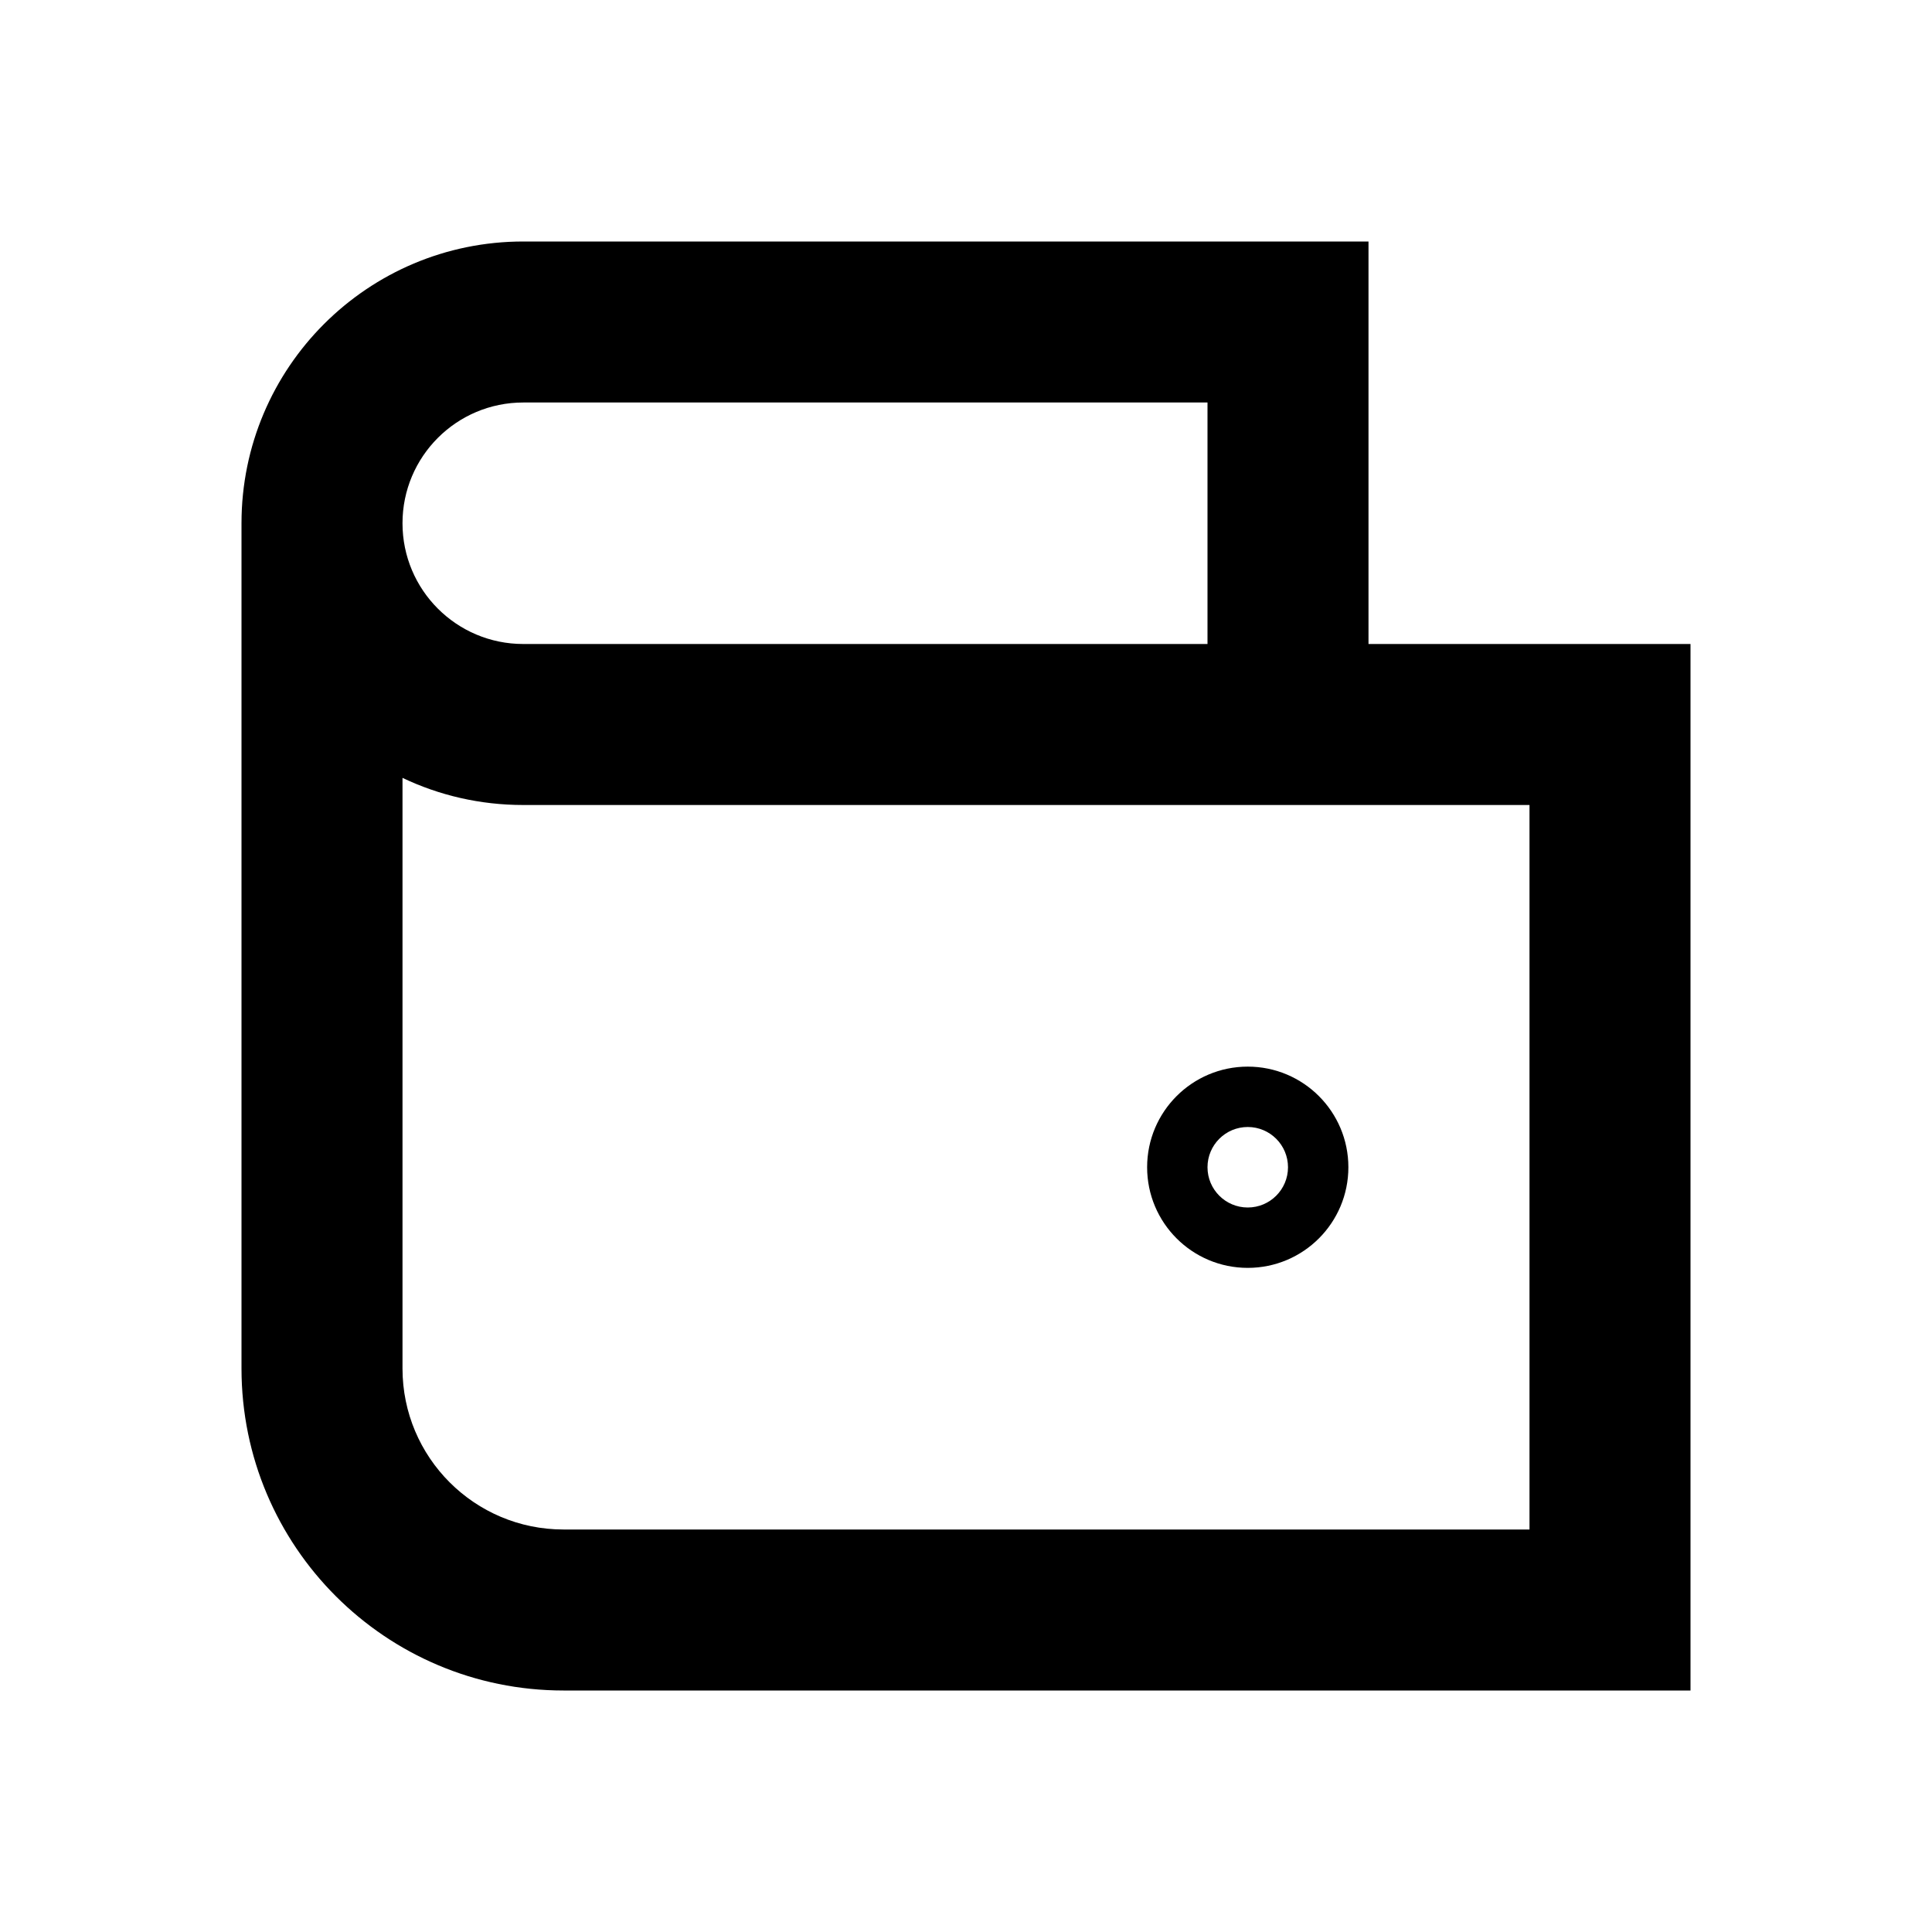
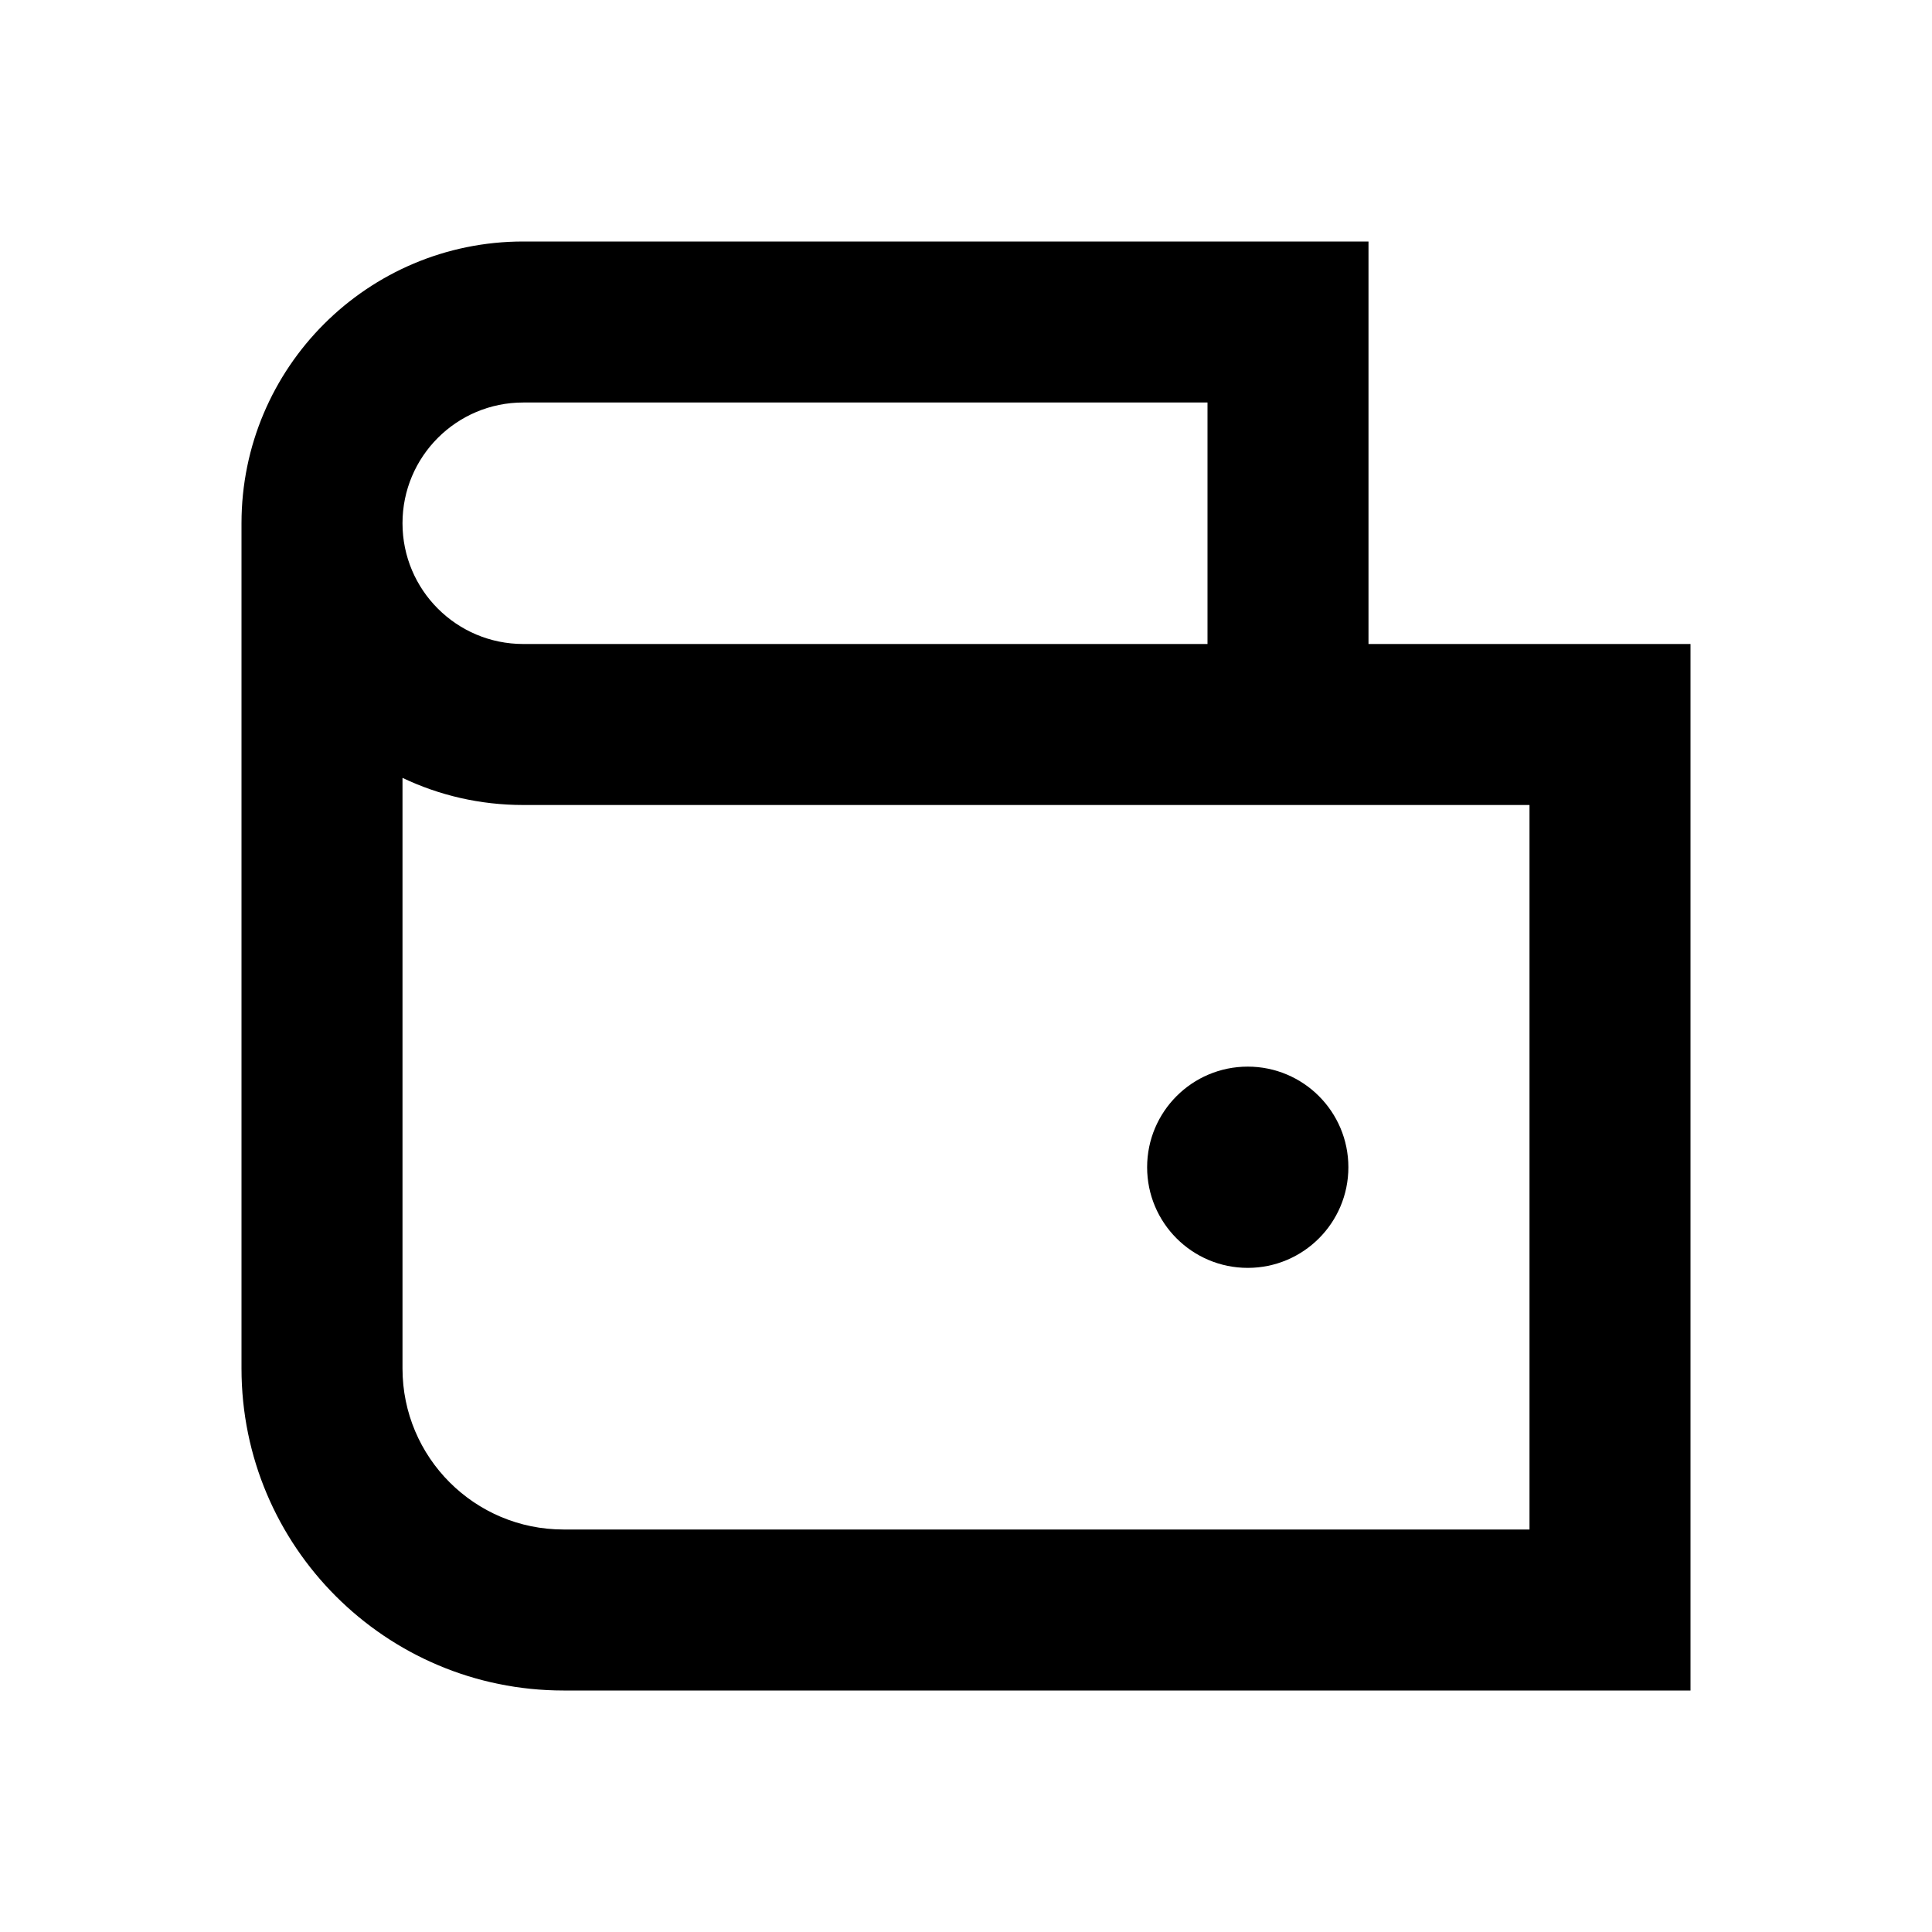
<svg xmlns="http://www.w3.org/2000/svg" width="24" height="24" fill="currentColor" viewBox="0 0 24 24">
-   <path fill-rule="evenodd" d="M15.5 13.25a1.25 1.25 0 1 1 0 2.5 1.25 1.25 0 0 1 0-2.5Zm0 .75a.5.5 0 1 0 0 1 .5.5 0 0 0 0-1Z" clip-rule="evenodd" />
+   <path d="M15.5 13.25a1.25 1.25 0 1 1 0 2.5 1.25 1.25 0 0 1 0-2.5Z" />
  <path fill-rule="evenodd" d="M17 8h4v13H7a4 4 0 0 1-4-4V6.5A3.5 3.5 0 0 1 6.5 3H17v5ZM5 17a2 2 0 0 0 2 2h12v-9H6.5c-.537 0-1.045-.12-1.5-.337V17ZM6.5 5a1.5 1.5 0 1 0 0 3H15V5H6.5Z" clip-rule="evenodd" />
</svg>
